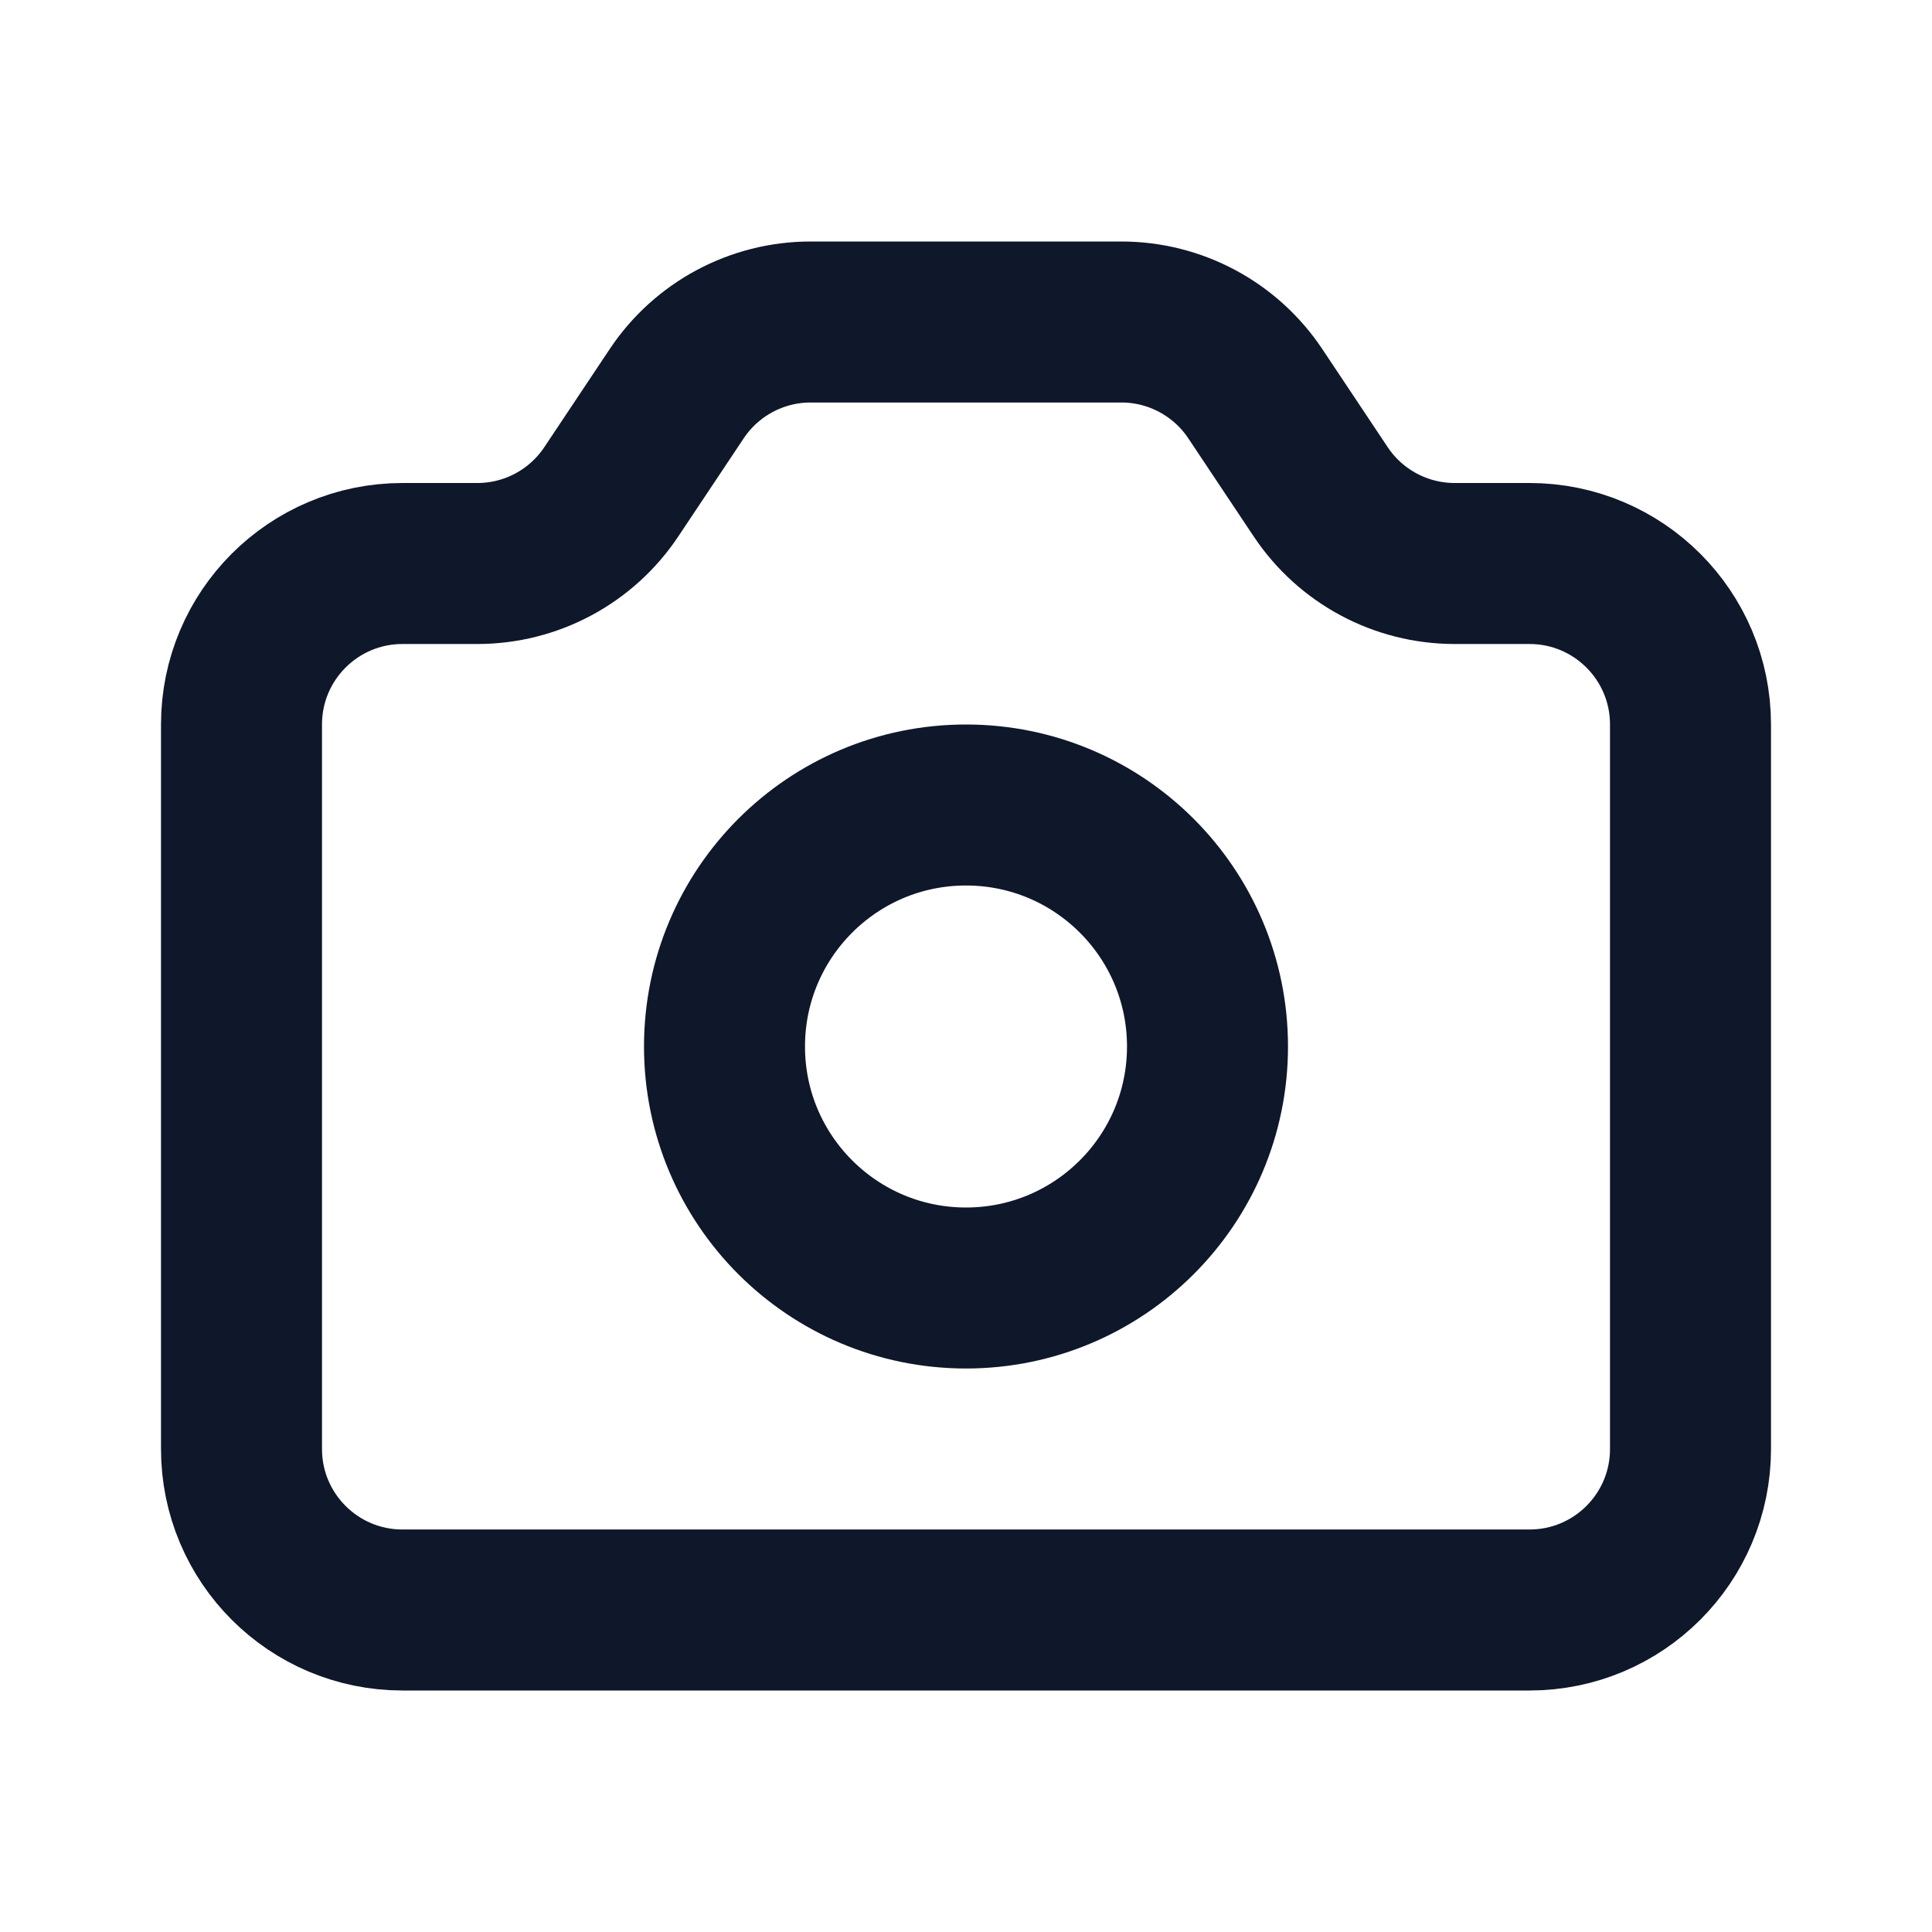
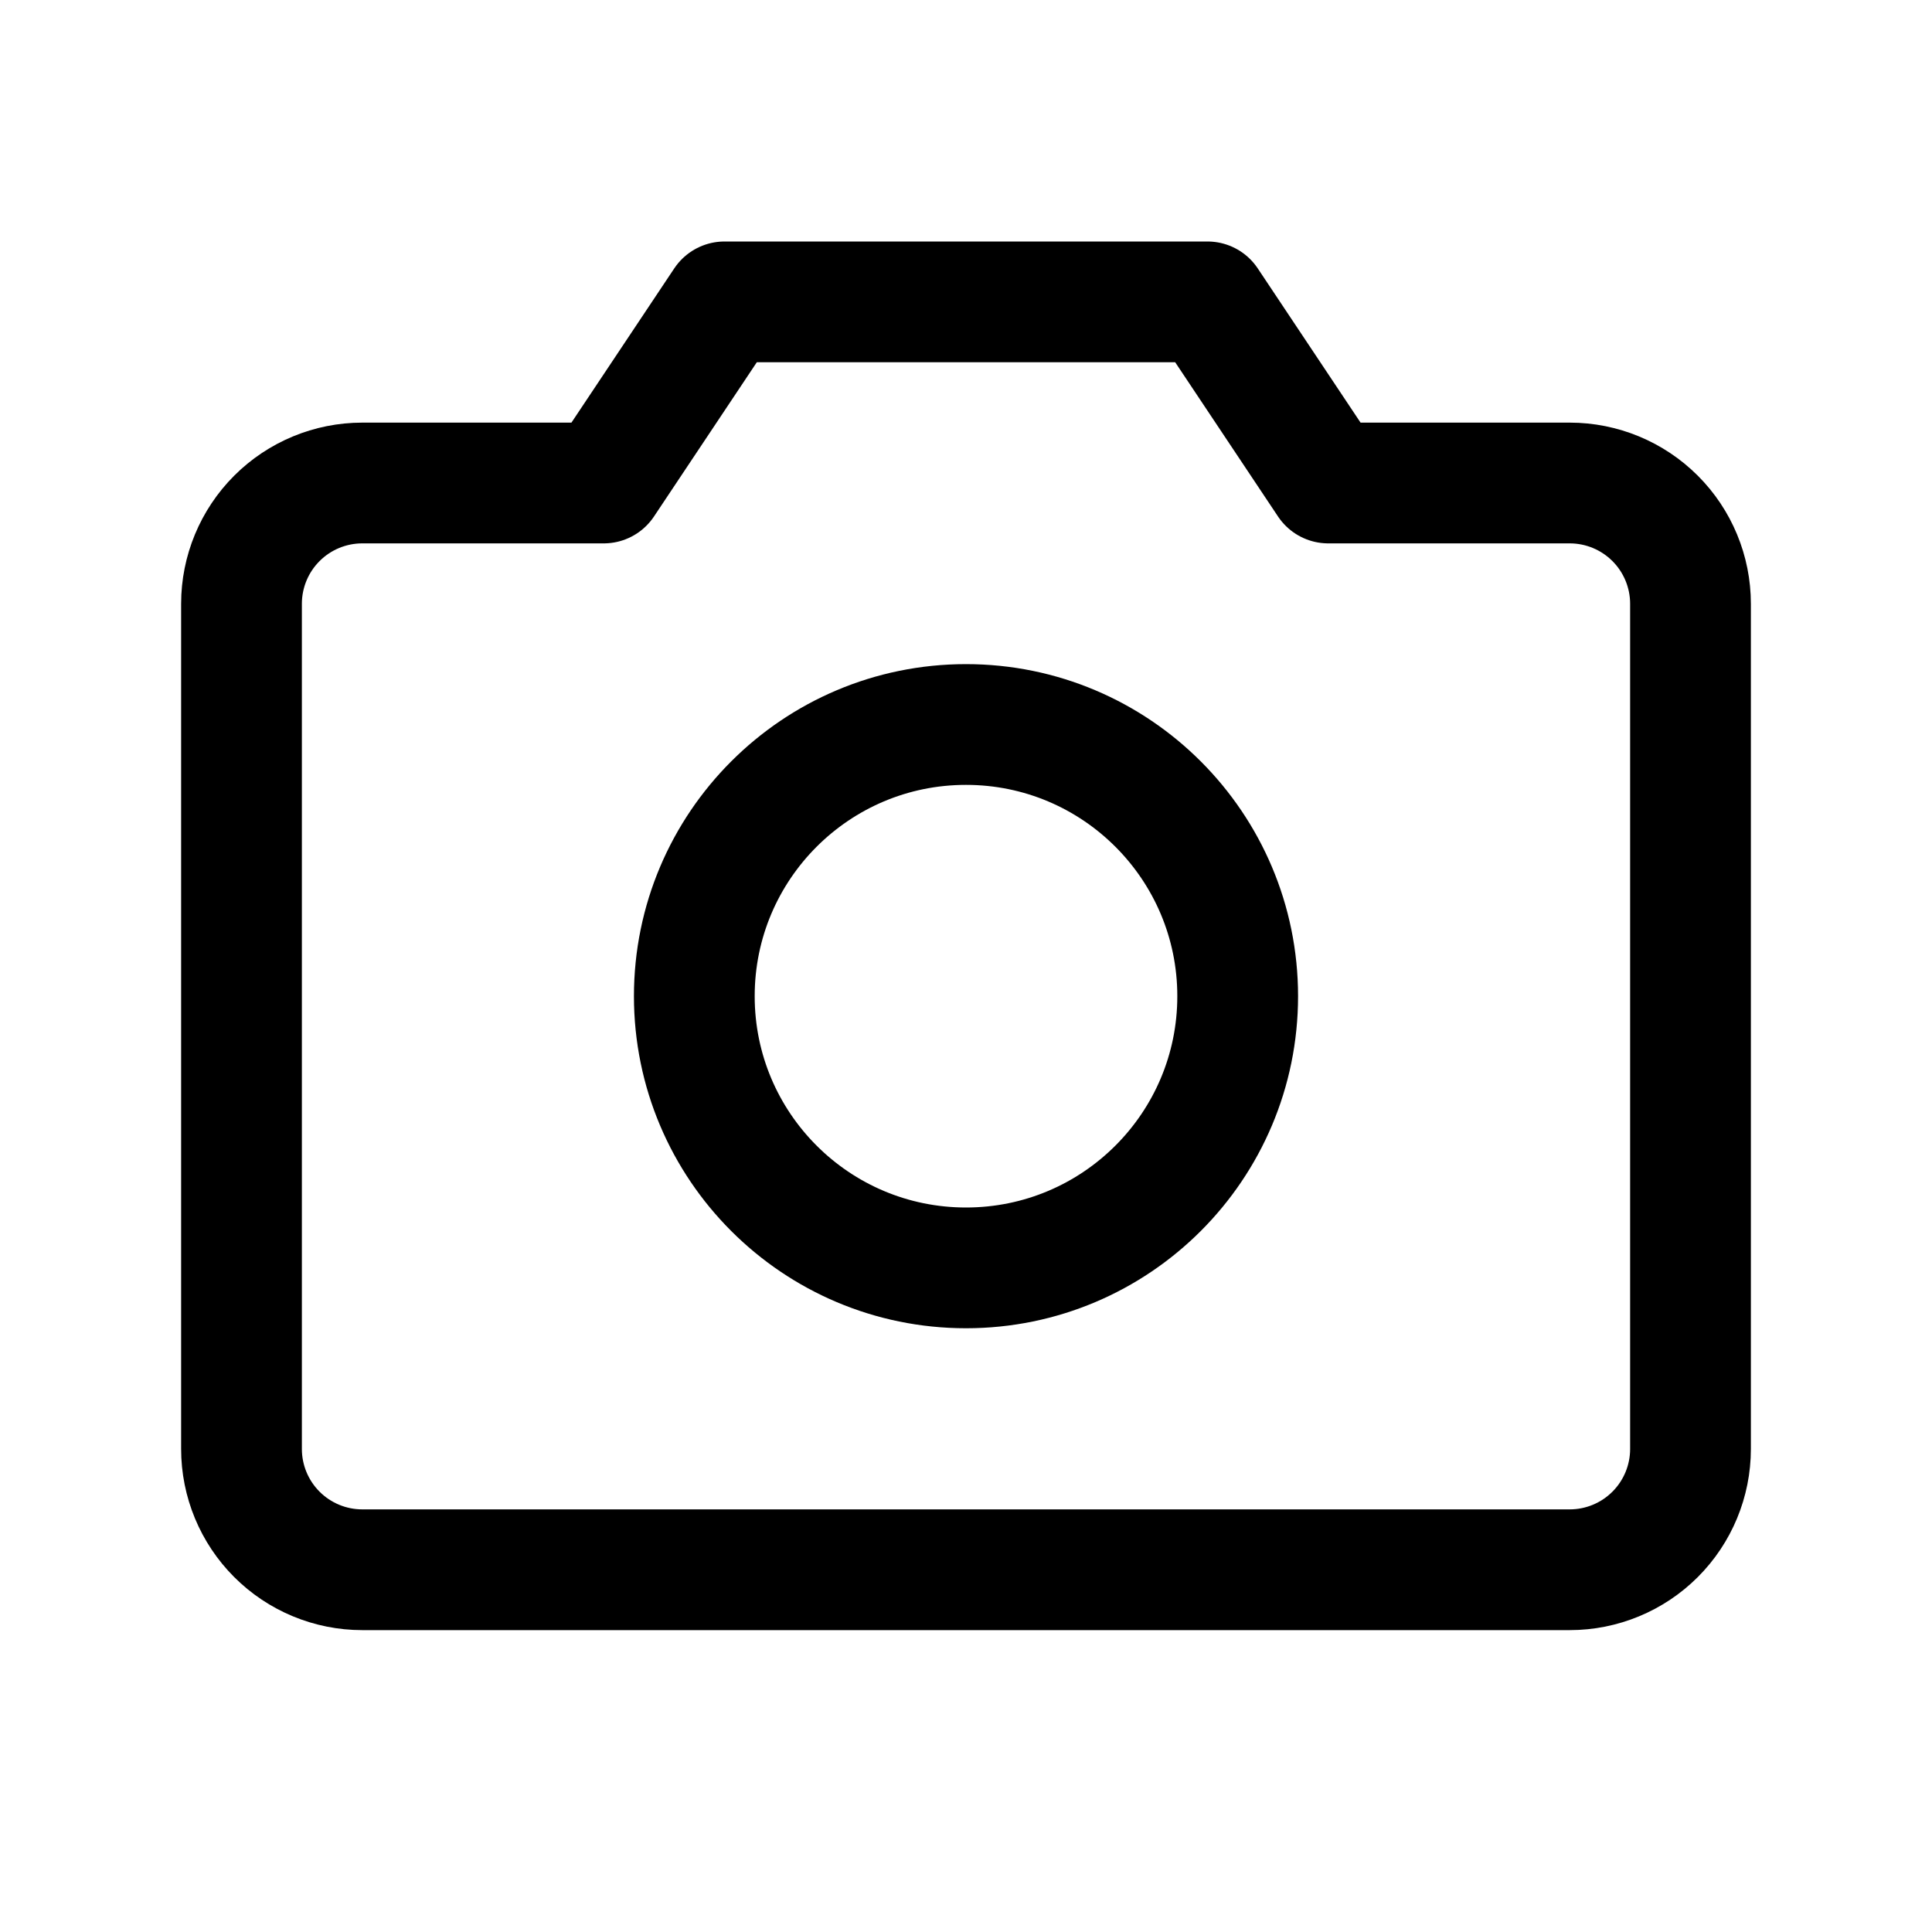
- <svg xmlns="http://www.w3.org/2000/svg" width="24" height="24" viewBox="0 0 24 24" fill="none">
-   <path d="M3 9C3 7.895 3.895 7 5 7H5.93C6.598 7 7.223 6.666 7.594 6.109L8.406 4.891C8.777 4.334 9.402 4 10.07 4H13.93C14.598 4 15.223 4.334 15.594 4.891L16.406 6.109C16.777 6.666 17.402 7 18.07 7H19C20.105 7 21 7.895 21 9V18C21 19.105 20.105 20 19 20H5C3.895 20 3 19.105 3 18V9Z" stroke="#0F172A" stroke-width="2" stroke-linecap="round" stroke-linejoin="round" />
-   <path d="M15 13C15 14.657 13.657 16 12 16C10.343 16 9 14.657 9 13C9 11.343 10.343 10 12 10C13.657 10 15 11.343 15 13Z" stroke="#0F172A" stroke-width="2" stroke-linecap="round" stroke-linejoin="round" />
+ <svg xmlns="http://www.w3.org/2000/svg" width="32" height="32" viewBox="0 0 32 32" fill="none">
+   <path d="M26 26H6C5.47 26 4.961 25.789 4.586 25.414C4.211 25.039 4 24.53 4 24V10C4 9.47 4.211 8.961 4.586 8.586C4.961 8.211 5.47 8 6 8H10L12 5H20L22 8H26C26.53 8 27.039 8.211 27.414 8.586C27.789 8.961 28 9.47 28 10V24C28 24.53 27.789 25.039 27.414 25.414C27.039 25.789 26.53 26 26 26Z" stroke="black" stroke-width="2" stroke-linecap="round" stroke-linejoin="round" />
+   <path d="M16 21C18.485 21 20.5 18.985 20.5 16.5C20.5 14.015 18.485 12 16 12C13.515 12 11.5 14.015 11.5 16.5C11.5 18.985 13.515 21 16 21Z" stroke="black" stroke-width="2" stroke-linecap="round" stroke-linejoin="round" />
</svg>
